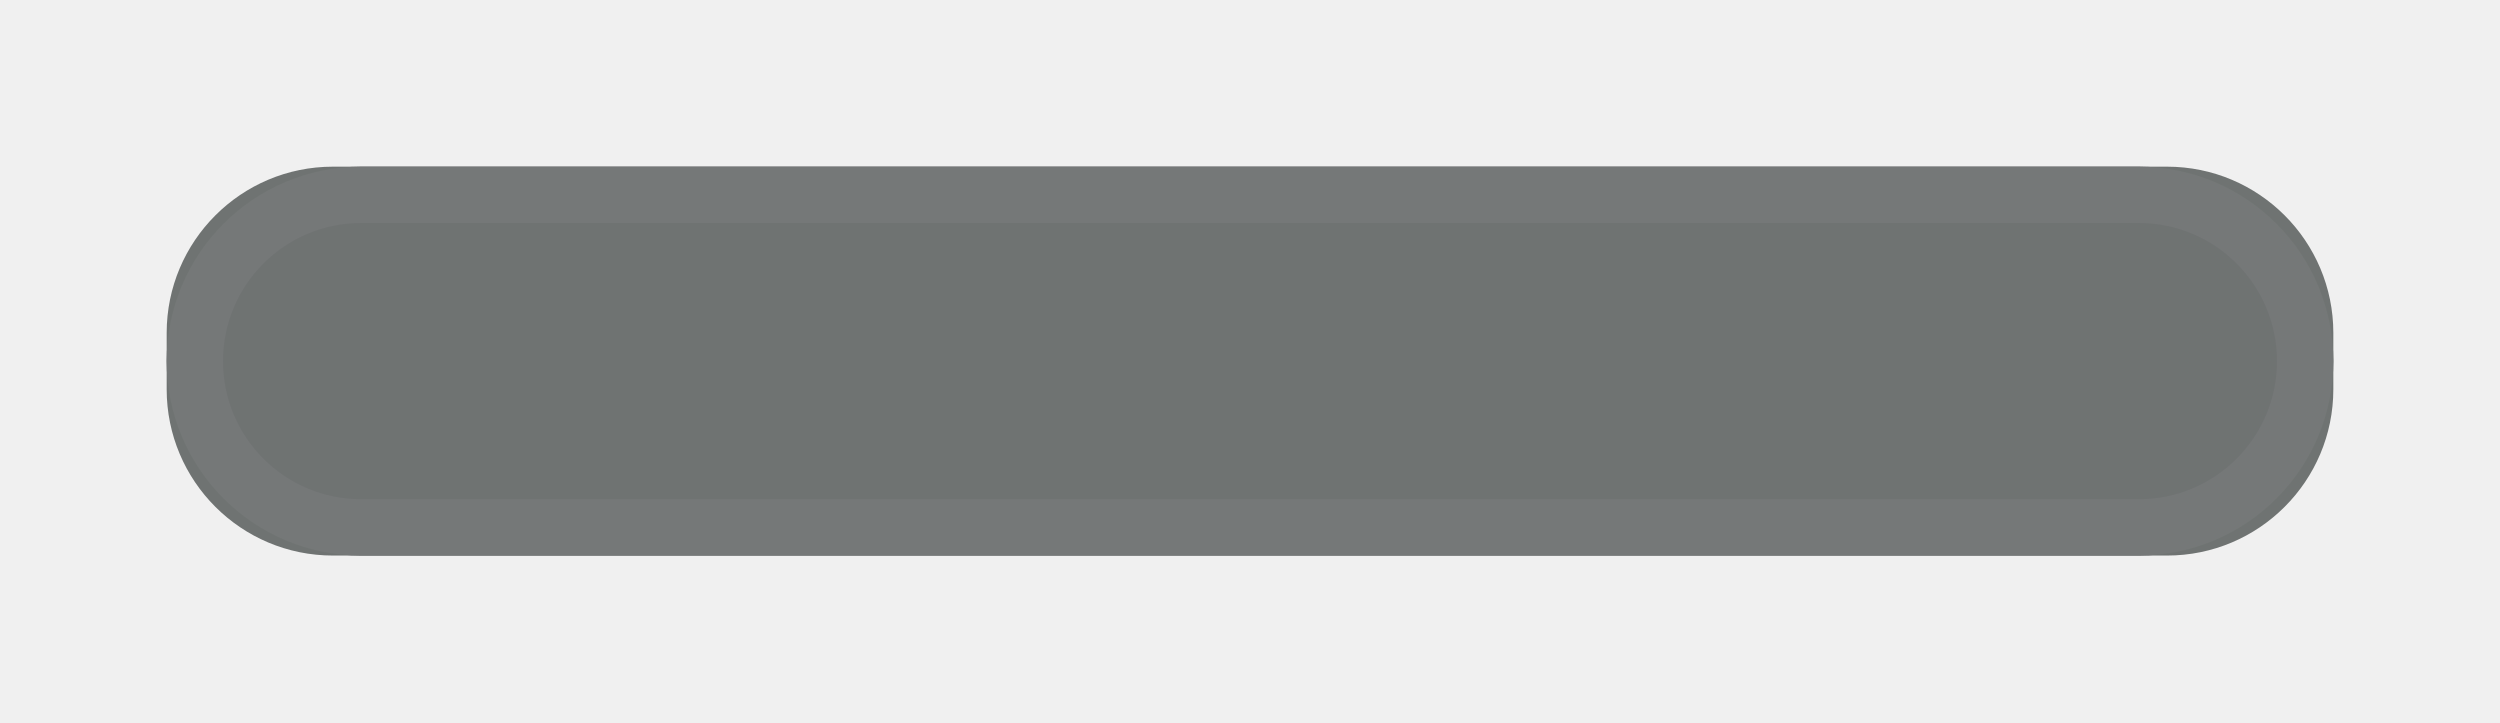
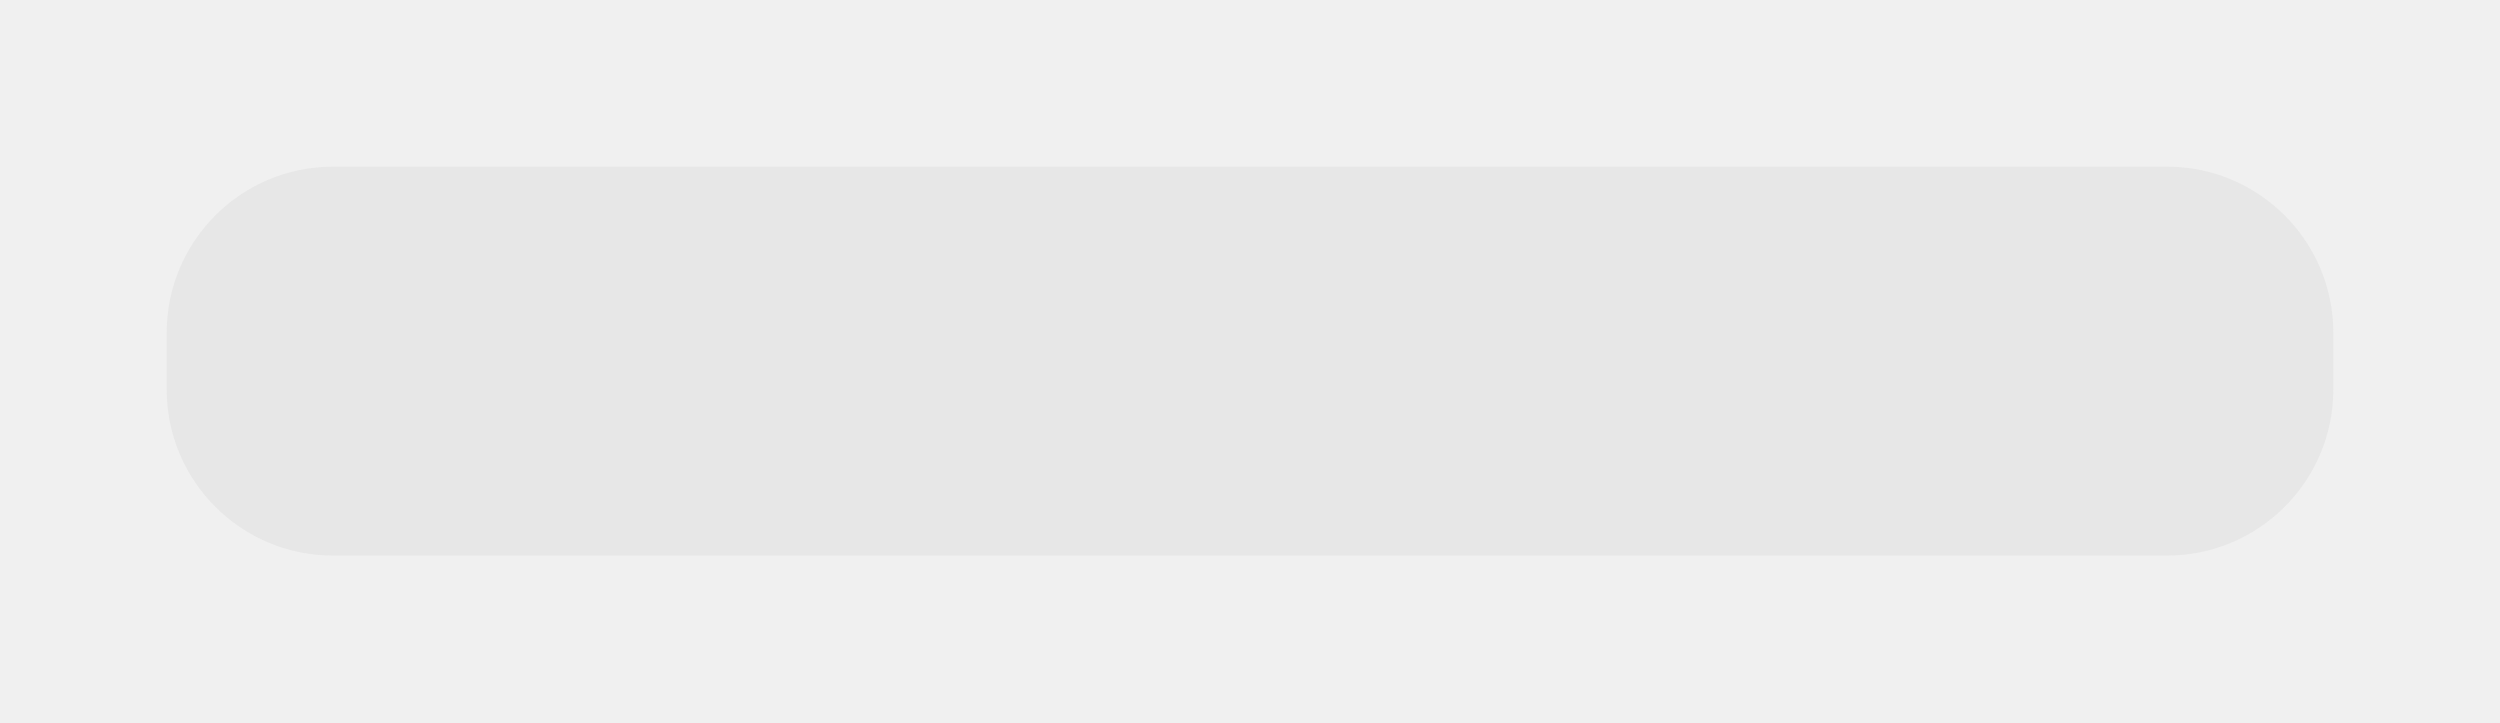
<svg xmlns="http://www.w3.org/2000/svg" xmlns:xlink="http://www.w3.org/1999/xlink" width="45" height="13" id="svg2" version="1.1">
  <defs id="defs4">
    <linearGradient id="linearGradient3863">
      <stop style="stop-color:#ffffff;stop-opacity:0.04;" offset="0" id="stop3865" />
      <stop id="stop3873" offset="0.25" style="stop-color:#ffffff;stop-opacity:0;" />
      <stop id="stop3871" offset="0.5" style="stop-color:#000000;stop-opacity:0.012;" />
      <stop style="stop-color:#000000;stop-opacity:0.23;" offset="1" id="stop3867" />
    </linearGradient>
    <linearGradient id="linearGradient3818">
      <stop style="stop-color:#585858;stop-opacity:1;" offset="0" id="stop3820" />
      <stop id="stop3828" offset="0.5" style="stop-color:#2b2b2b;stop-opacity:1;" />
      <stop style="stop-color:#111111;stop-opacity:1;" offset="1" id="stop3822" />
    </linearGradient>
    <linearGradient id="linearGradient4347">
      <stop style="stop-color:#000000;stop-opacity:0;" offset="0" id="stop4349" />
      <stop style="stop-color:#000000;stop-opacity:1;" offset="1" id="stop4351" />
    </linearGradient>
    <linearGradient id="linearGradient4074">
      <stop style="stop-color:#ffffff;stop-opacity:1;" offset="0" id="stop4076" />
      <stop style="stop-color:#ffffff;stop-opacity:0;" offset="1" id="stop4078" />
    </linearGradient>
    <linearGradient id="linearGradient4022">
      <stop style="stop-color:#434343;stop-opacity:1;" offset="0" id="stop4024" />
      <stop style="stop-color:#353535;stop-opacity:1;" offset="0.4" id="stop3830" />
      <stop style="stop-color:#151515;stop-opacity:1;" offset="1" id="stop4026" />
    </linearGradient>
    <linearGradient id="linearGradient3866">
      <stop style="stop-color:#000000;stop-opacity:1;" offset="0" id="stop3868" />
      <stop style="stop-color:#ffffff;stop-opacity:0.587;" offset="1" id="stop3870" />
    </linearGradient>
    <linearGradient id="linearGradient3858">
      <stop style="stop-color:#000000;stop-opacity:1;" offset="0" id="stop3860" />
      <stop style="stop-color:#ffffff;stop-opacity:0.5;" offset="1" id="stop3862" />
    </linearGradient>
    <linearGradient id="linearGradient3812">
      <stop style="stop-color:#ffffff;stop-opacity:1;" offset="0" id="stop3814" />
      <stop style="stop-color:#000000;stop-opacity:1;" offset="1" id="stop3816" />
    </linearGradient>
    <linearGradient id="linearGradient3760">
      <stop style="stop-color:#212121;stop-opacity:1;" offset="0" id="stop3762" />
      <stop id="stop3768" offset="0.4" style="stop-color:#666666;stop-opacity:1;" />
      <stop style="stop-color:#666666;stop-opacity:1;" offset="0.65" id="stop3770" />
      <stop style="stop-color:#363636;stop-opacity:1;" offset="1" id="stop3764" />
    </linearGradient>
    <linearGradient xlink:href="#linearGradient3760-4" id="linearGradient3766-6" x1="2" y1="1029.362" x2="13" y2="1029.362" gradientUnits="userSpaceOnUse" />
    <linearGradient id="linearGradient3760-4">
      <stop style="stop-color:#212121;stop-opacity:1;" offset="0" id="stop3762-3" />
      <stop id="stop3768-7" offset="0.4" style="stop-color:#666666;stop-opacity:1;" />
      <stop style="stop-color:#666666;stop-opacity:1;" offset="0.65" id="stop3770-4" />
      <stop style="stop-color:#363636;stop-opacity:1;" offset="1" id="stop3764-6" />
    </linearGradient>
    <linearGradient xlink:href="#linearGradient3812-0" id="linearGradient3818-1" x1="7.972" y1="1009.006" x2="7.972" y2="1049.531" gradientUnits="userSpaceOnUse" />
    <linearGradient id="linearGradient3812-0">
      <stop style="stop-color:#000000;stop-opacity:0;" offset="0" id="stop3814-1" />
      <stop style="stop-color:#000000;stop-opacity:1;" offset="1" id="stop3816-3" />
    </linearGradient>
    <linearGradient xlink:href="#linearGradient3760-3" id="linearGradient3766-2" x1="2" y1="1029.362" x2="13" y2="1029.362" gradientUnits="userSpaceOnUse" />
    <linearGradient id="linearGradient3760-3">
      <stop style="stop-color:#212121;stop-opacity:1;" offset="0" id="stop3762-39" />
      <stop id="stop3768-2" offset="0.4" style="stop-color:#666666;stop-opacity:1;" />
      <stop style="stop-color:#666666;stop-opacity:1;" offset="0.65" id="stop3770-3" />
      <stop style="stop-color:#363636;stop-opacity:1;" offset="1" id="stop3764-0" />
    </linearGradient>
    <linearGradient xlink:href="#linearGradient4022-2" id="linearGradient4028-7" x1="2" y1="1029.862" x2="11" y2="1029.862" gradientUnits="userSpaceOnUse" />
    <linearGradient id="linearGradient4022-2">
      <stop style="stop-color:#262626;stop-opacity:1;" offset="0" id="stop4024-0" />
      <stop id="stop4030-8" offset="0.3" style="stop-color:#555555;stop-opacity:1;" />
      <stop style="stop-color:#555555;stop-opacity:1;" offset="0.7" id="stop4032-5" />
      <stop style="stop-color:#262626;stop-opacity:1;" offset="1" id="stop4026-9" />
    </linearGradient>
    <linearGradient xlink:href="#linearGradient4074-7" id="linearGradient4080-6" x1="6.503" y1="1009.787" x2="6.503" y2="1049.845" gradientUnits="userSpaceOnUse" gradientTransform="matrix(0.7810456,0,0,0.9570624,1.373203,44.24326)" />
    <linearGradient id="linearGradient4074-7">
      <stop style="stop-color:#000000;stop-opacity:0;" offset="0" id="stop4076-9" />
      <stop style="stop-color:#000000;stop-opacity:1;" offset="1" id="stop4078-8" />
    </linearGradient>
    <linearGradient y2="1049.341" x2="6.542" y1="1008.997" x1="6.542" gradientTransform="matrix(1.258792,0,0,1.054939,-1.749302,-55.5163)" gradientUnits="userSpaceOnUse" id="linearGradient4097" xlink:href="#linearGradient4074-7" />
    <linearGradient xlink:href="#linearGradient4022-24" id="linearGradient4028-3" x1="2" y1="1029.862" x2="11" y2="1029.862" gradientUnits="userSpaceOnUse" />
    <linearGradient id="linearGradient4022-24">
      <stop style="stop-color:#262626;stop-opacity:1;" offset="0" id="stop4024-00" />
      <stop id="stop4030-0" offset="0.35" style="stop-color:#555555;stop-opacity:1;" />
      <stop style="stop-color:#555555;stop-opacity:1;" offset="0.65" id="stop4032-1" />
      <stop style="stop-color:#262626;stop-opacity:1;" offset="1" id="stop4026-2" />
    </linearGradient>
    <filter id="filter3868" x="-0.151" width="1.302" y="-0.036" height="1.073" color-interpolation-filters="sRGB">
      <feGaussianBlur stdDeviation="0.642" id="feGaussianBlur3870" />
    </filter>
    <linearGradient xlink:href="#linearGradient4074" id="linearGradient3939" gradientUnits="userSpaceOnUse" gradientTransform="matrix(1.236189,0,0,1.000251,14.83606,-1.331329)" x1="6.503" y1="1009.787" x2="8.703" y2="1012.712" />
    <linearGradient xlink:href="#linearGradient4347" id="linearGradient3942" gradientUnits="userSpaceOnUse" gradientTransform="matrix(1.183136,0,0,1,13.02364,0.1374182)" x1="4.686" y1="1045.085" x2="6.589" y2="1050.248" />
    <linearGradient xlink:href="#linearGradient3863" id="linearGradient3869" x1="-13" y1="1032.862" x2="-6" y2="1032.862" gradientUnits="userSpaceOnUse" gradientTransform="matrix(1.169312,0,0,1.026683,17.60847,-30.55993)" />
  </defs>
  <g id="layer1" transform="translate(0,-1039.362)">
    <rect style="opacity:0;fill:none;stroke:url(#linearGradient4097);stroke-width:1.029;stroke-linecap:butt;stroke-linejoin:round;stroke-miterlimit:4;stroke-opacity:1;stroke-dasharray:none;stroke-dashoffset:0;filter:url(#filter3868)" id="rect4020-6-5" width="10.205" height="42.311" x="1.33" y="1009.77" rx="5.103" ry="4.18" transform="matrix(0.9192655,0,0,0.9007297,1.395234,103.7578)" />
-     <g id="g3058" transform="matrix(0,1,-1,0,1052.362,1039.362)" style="fill:#6f7372;fill-opacity:1">
-       <rect ry="2.993" rx="2.993" y="1010.869" x="3.507" height="37.986" width="5.986" id="rect4020" style="fill:#6f7372;fill-opacity:1;stroke:#444647;stroke-width:1.014;stroke-linecap:butt;stroke-linejoin:round;stroke-miterlimit:4;stroke-opacity:1;stroke-dasharray:none;stroke-dashoffset:0" />
-       <rect ry="2.993" rx="2.993" y="1010.362" x="3" height="39" width="7" id="rect4020-0-3" style="fill:#6f7372;fill-opacity:1;stroke:none" />
-       <rect ry="2.993" rx="2.993" y="1010.869" x="3.507" height="37.986" width="5.986" id="rect4020-0" style="opacity:0.04;fill:#6f7372;stroke:#ffffff;stroke-width:1.014;stroke-linecap:butt;stroke-linejoin:round;stroke-miterlimit:4;stroke-opacity:1;stroke-dasharray:none;stroke-dashoffset:0;fill-opacity:1" />
-     </g>
+     <rect style="fill:#dbdbdb;fill-opacity:0.4;stroke:none" id="rect4020-0-3" width="7" height="39" x="1042.362" y="-42" rx="2.993" ry="2.993" transform="matrix(0,1,-1,0,0,0)" />
  </g>
</svg>
